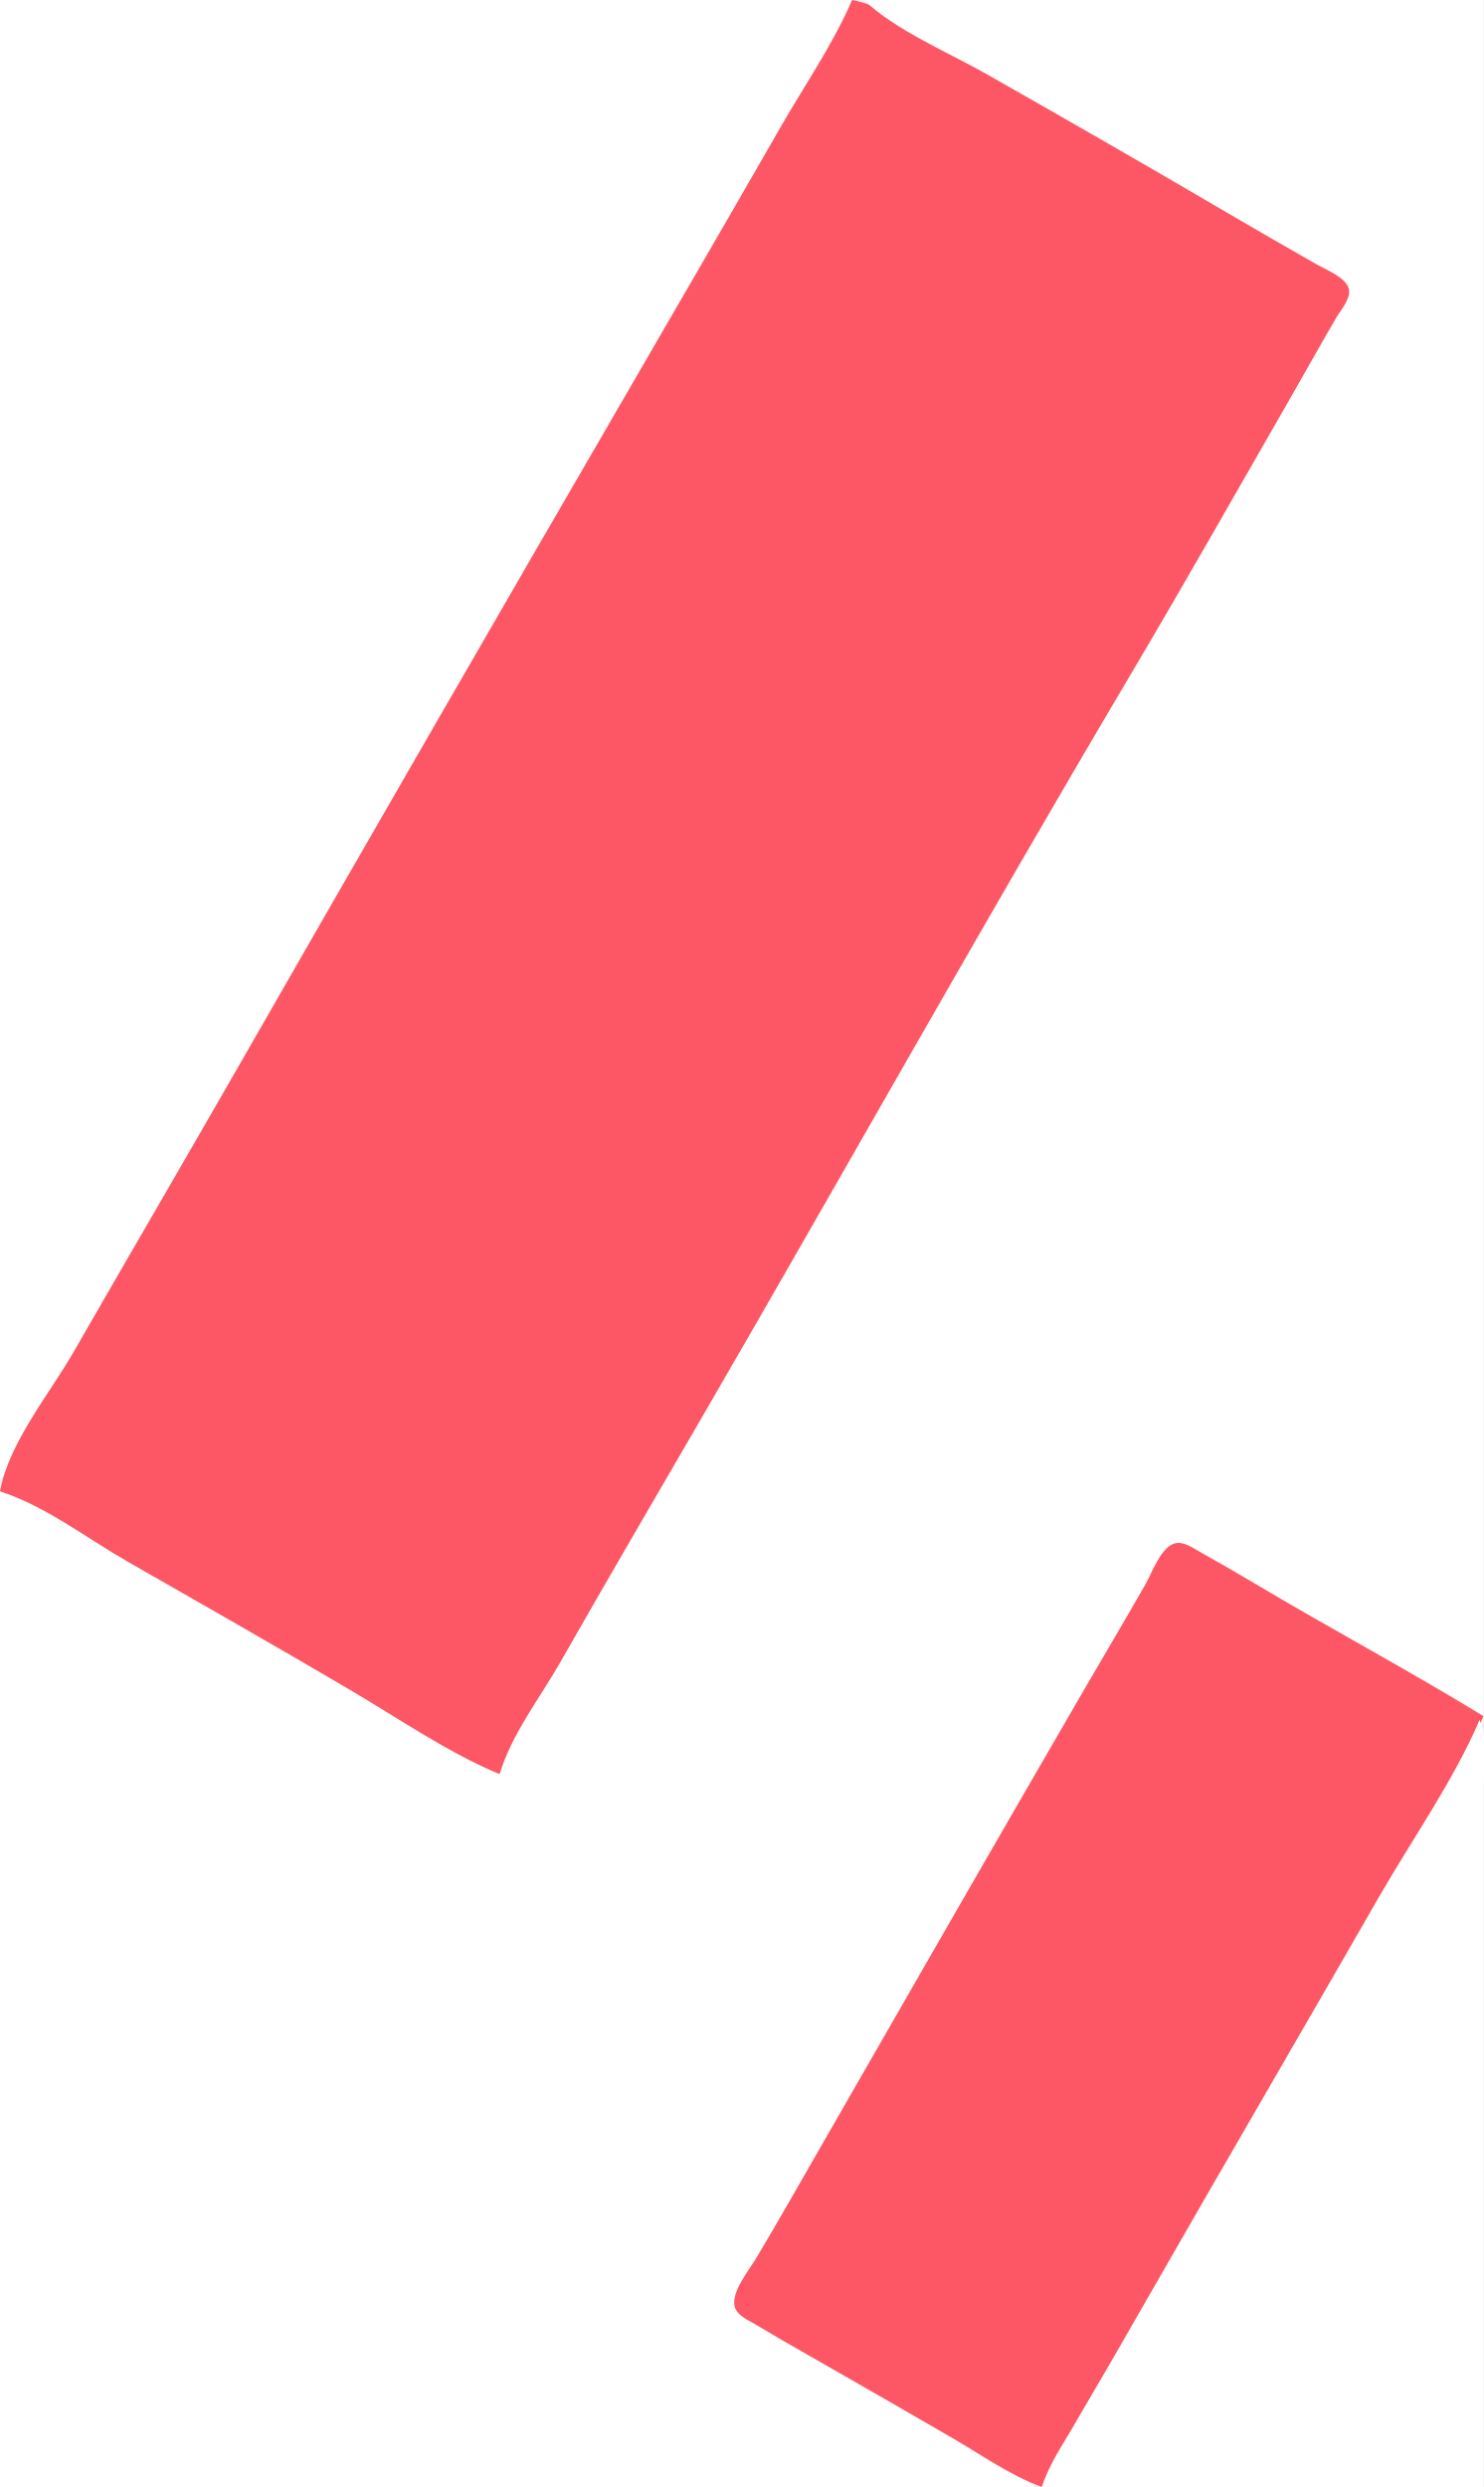
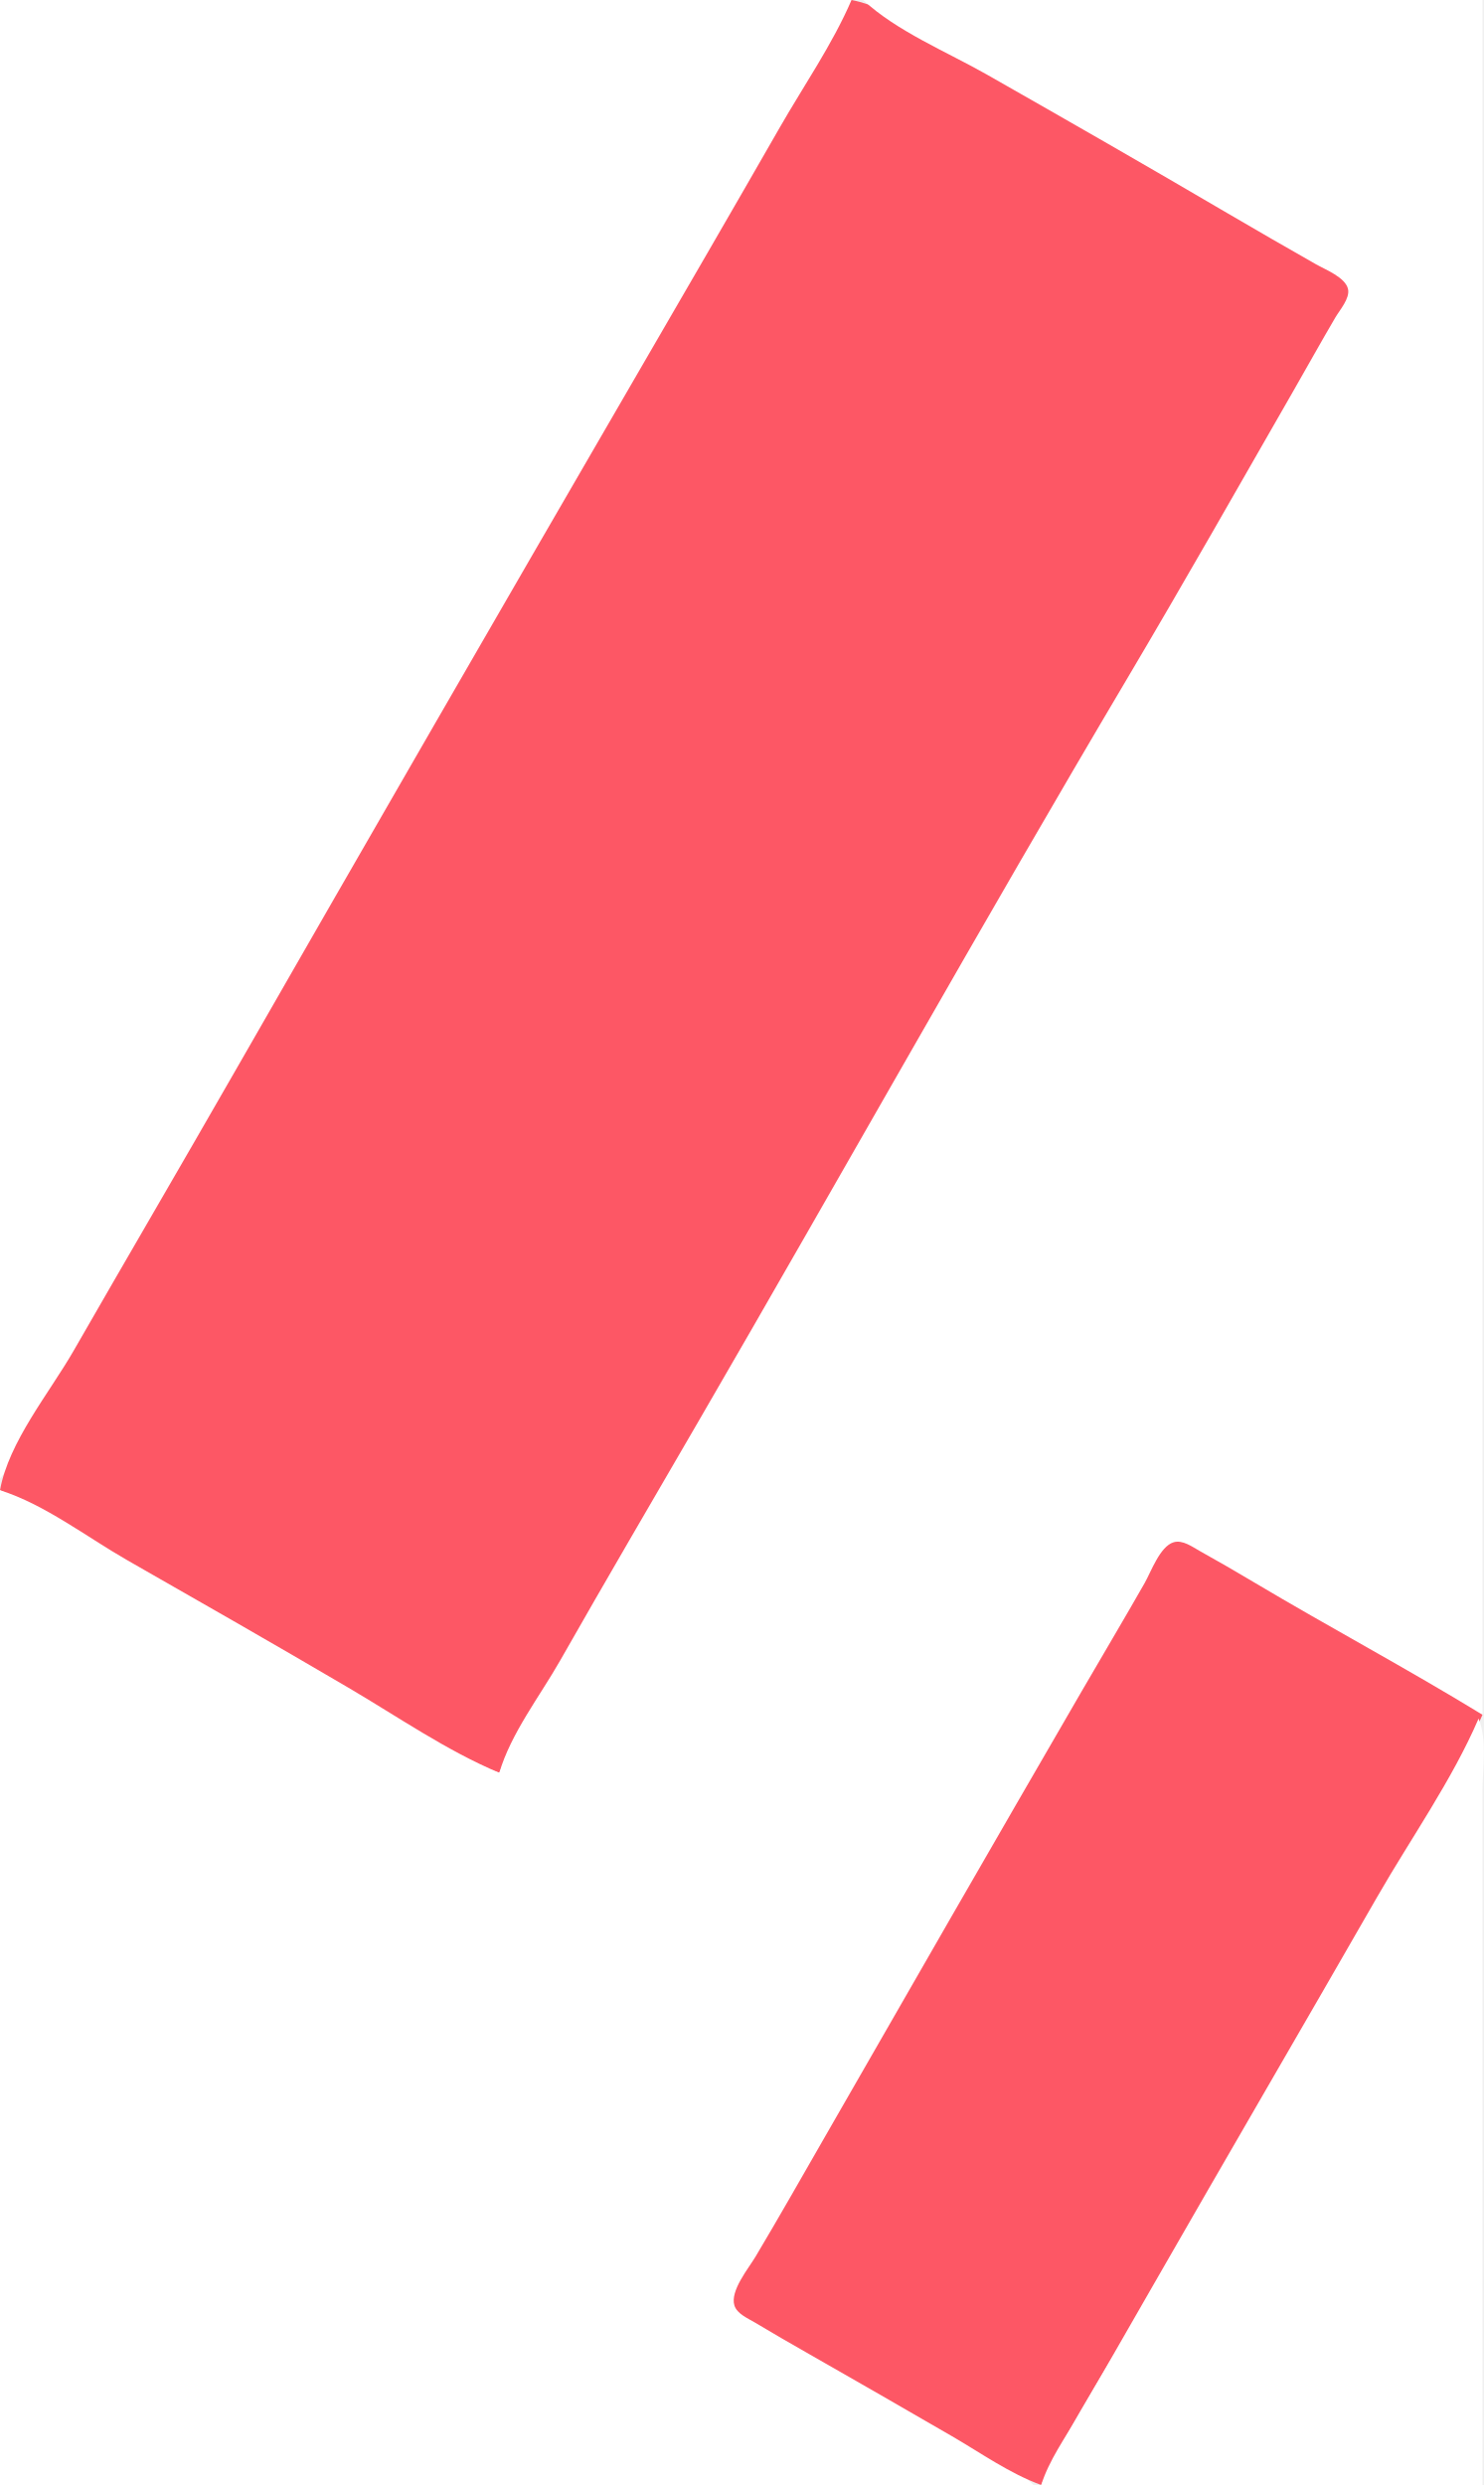
- <svg xmlns="http://www.w3.org/2000/svg" width="383" height="642">
+ <svg xmlns="http://www.w3.org/2000/svg">
  <path style="fill:#ffffff; stroke:none;" d="M0 0L0 382C5.619 375.288 9.318 366.525 13.799 359C24.233 341.48 34.279 323.691 44.421 306C74.279 253.92 104.291 201.92 134.424 150C153.358 117.378 171.909 84.524 191.011 52C197.449 41.037 203.821 30.026 210.15 19C213.648 12.906 218.01 6.766 220 0L0 0z" />
  <path style="fill:#fd5765; stroke:none;" d="M220 0C215.054 11.478 207.634 22.163 201.421 33C189.166 54.377 176.793 75.688 164.424 97C129.656 156.908 95.029 216.909 60.579 277C46.795 301.043 32.81 324.971 19 349C12.746 359.882 2.222 372.544 0 385C10.705 389.998 20.752 396.704 31 402.579C50.355 413.675 69.762 424.712 89 436.011C101.43 443.311 115.132 453.997 129 458C134.531 445.165 142.912 433.05 149.989 421C160.511 403.085 170.807 385.018 181.15 367C216.967 304.602 252.575 242.038 289.011 180C303.637 155.097 317.674 129.845 332.397 105C336.509 98.061 340.376 90.977 344.424 84C345.859 81.527 348.84 78.123 348.698 75.104C348.548 71.935 344.338 70.2 342 68.85C334.336 64.428 326.612 60.114 319 55.603C297.16 42.661 274.957 30.319 253 17.576C243.028 11.788 231.388 2.196 220 0z" />
  <path style="fill:#ffffff; stroke:none;" d="M223 0C231.606 8.059 244.743 13.446 255 19.281C275.726 31.072 296.439 42.935 317 55.011C324.633 59.494 332.31 63.896 340 68.281C342.406 69.653 347.59 71.642 348.273 74.68C348.81 77.068 346.128 80.1 345.011 82.001C341.315 88.289 337.781 94.674 334.15 101C319.973 125.697 305.914 150.502 291.397 175C253.73 238.563 217.663 303.097 180.576 367C168.593 387.646 156.522 408.252 144.719 429C139.465 438.237 132.008 447.775 129 458C115.465 452.335 102.652 443.441 90 436.011C71.095 424.907 52.041 414.019 33 403.15C22.479 397.145 11.57 388.661 0 385L0 642L267 642C262.149 637.082 254.932 634.119 249 630.603C236.433 623.156 223.699 615.939 211 608.719C205.973 605.861 200.974 602.962 196.001 600.011C194.171 598.925 191.138 597.756 190.302 595.61C188.983 592.222 193.575 586.729 195.201 584C201.502 573.419 207.623 562.7 213.719 552C235.804 513.238 257.86 474.379 280.603 436C286.103 426.72 291.501 417.368 296.85 408C298.311 405.44 300.462 399.459 303.681 398.727C305.767 398.252 308.316 400.325 310.004 401.282C315.034 404.133 320.015 407.061 325 409.989C343.811 421.037 362.977 434.372 383 443L383 0L223 0z" />
  <path style="fill:#fd5765; stroke:none;" d="M269 642C277.046 624.767 288.115 608.507 297.579 592C316.91 558.281 336.501 524.71 355.85 491C364.861 475.302 376.009 459.703 383 443C363.615 431.135 343.527 420.428 324 408.799C319.372 406.043 314.706 403.34 310 400.721C308.088 399.657 305.542 397.743 303.213 398.446C299.681 399.512 297.391 406.066 295.719 409C290.374 418.381 284.844 427.662 279.424 437C257.217 475.264 235.174 513.63 213.15 552C207.209 562.35 201.307 572.747 195.201 583C193.395 586.031 188.572 591.837 189.736 595.61C190.407 597.785 193.226 598.943 195.005 600.011C199.633 602.789 204.312 605.475 209 608.15C221.354 615.202 233.697 622.284 246 629.424C253.461 633.754 260.874 639.042 269 642z" />
  <path style="fill:#ffffff; stroke:none;" d="M382 444C375.12 459.967 364.506 474.92 355.85 490C336.501 523.71 316.91 557.28 297.579 591C291.265 602.012 284.947 613.022 278.576 624C275.195 629.825 271.041 635.551 269 642L383 642L383 503L383 463C383 457.113 384.292 449.463 382 444z" />
</svg>
